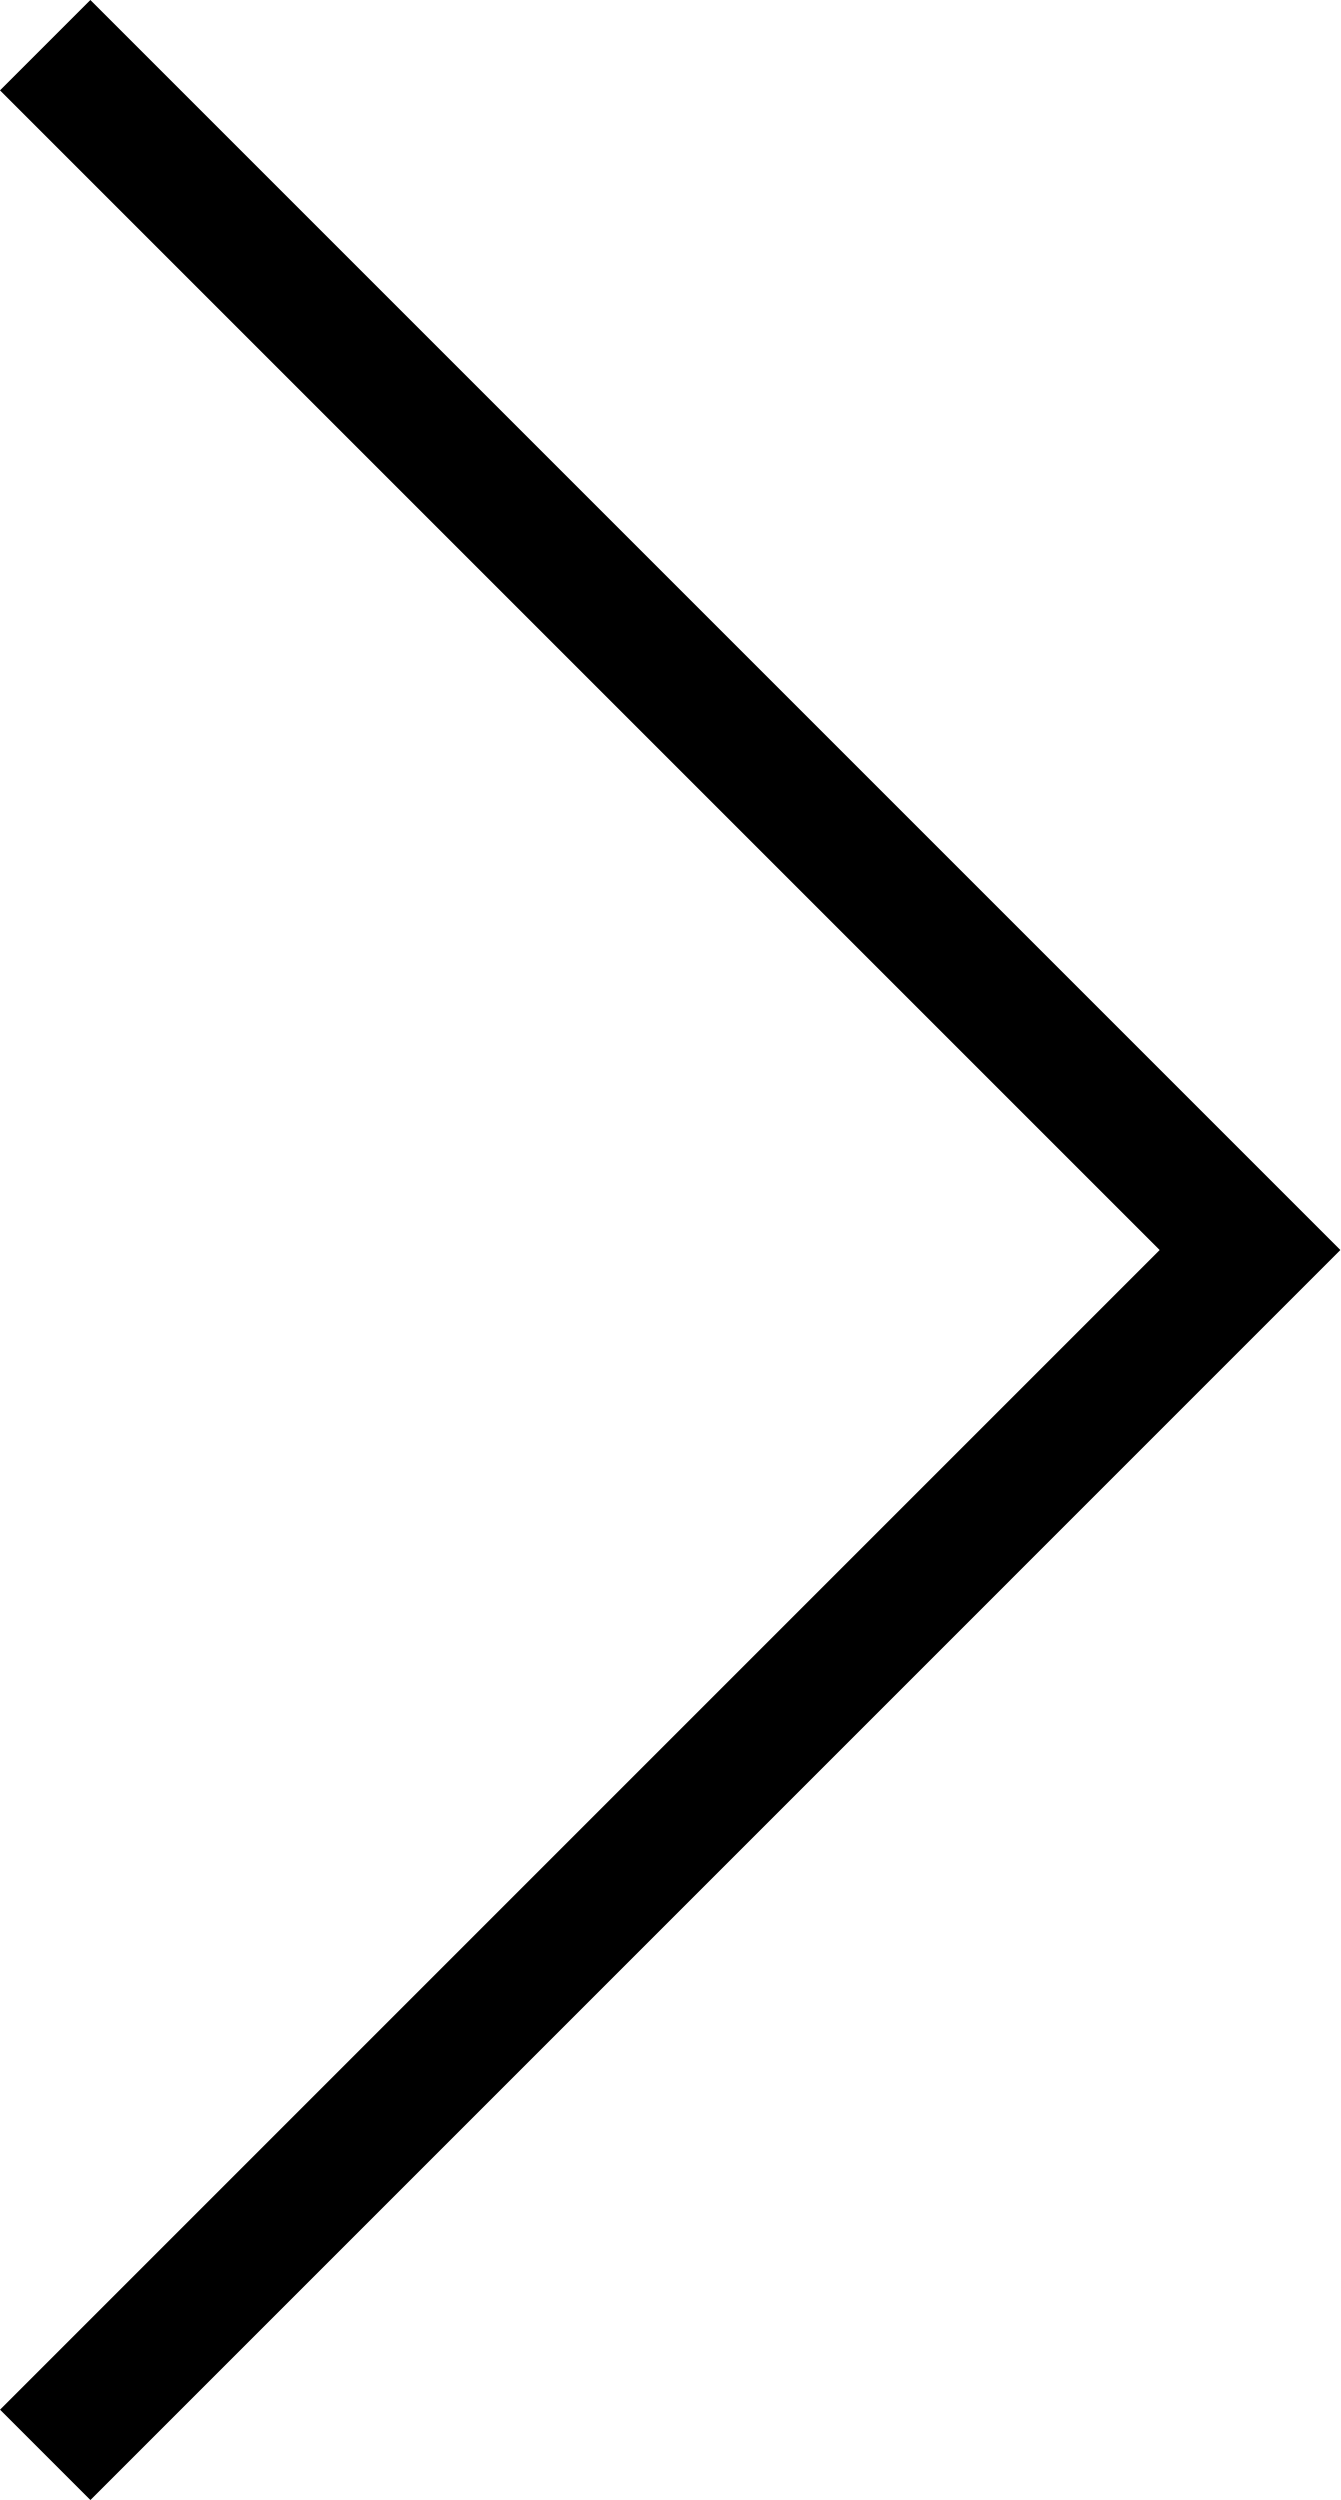
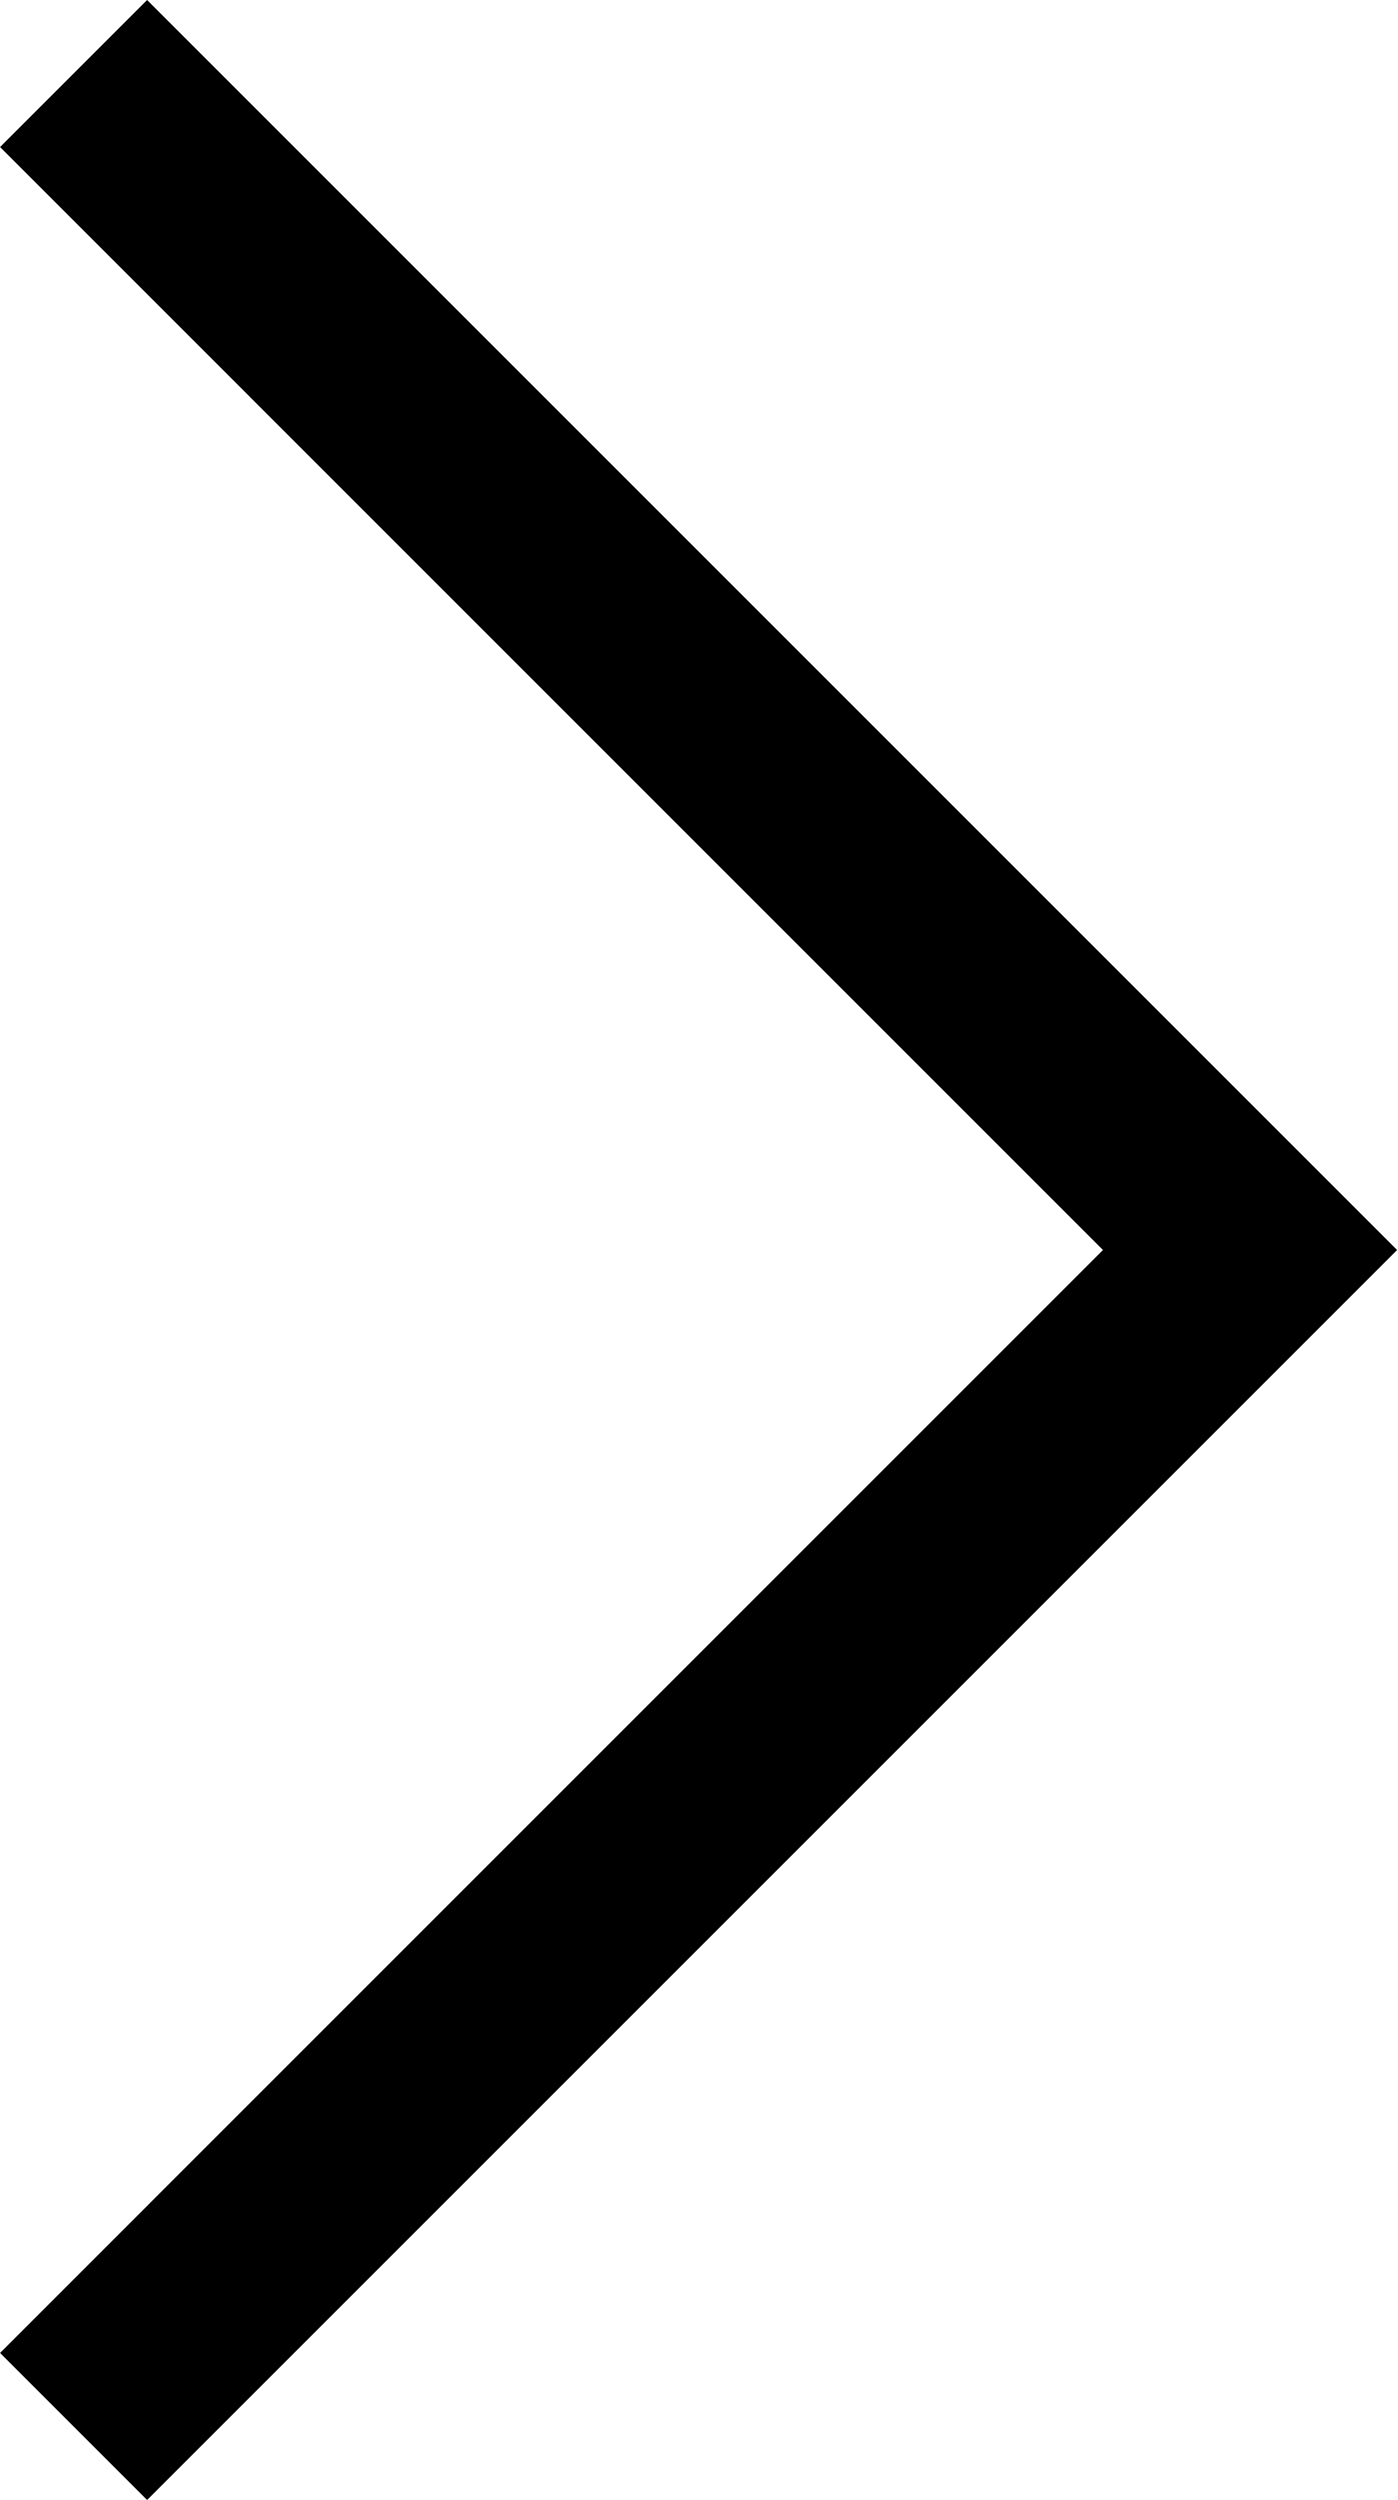
- <svg xmlns="http://www.w3.org/2000/svg" width="31.466" height="58.689" viewBox="0 0 31.466 58.689">
-   <path d="M725.061,758.345l-2.121-2.121L750.163,729l-27.224-27.224,2.121-2.121L754.405,729Z" transform="translate(-722.939 -699.655)" />
+ <svg xmlns="http://www.w3.org/2000/svg" width="33.587" height="60.104" viewBox="0 0 33.587 60.104">
+   <path d="M823.768,615.052l-3.535-3.535L846.749,585l-26.516-26.517,3.535-3.535L853.82,585Z" transform="translate(-820.232 -554.948)" />
</svg>
